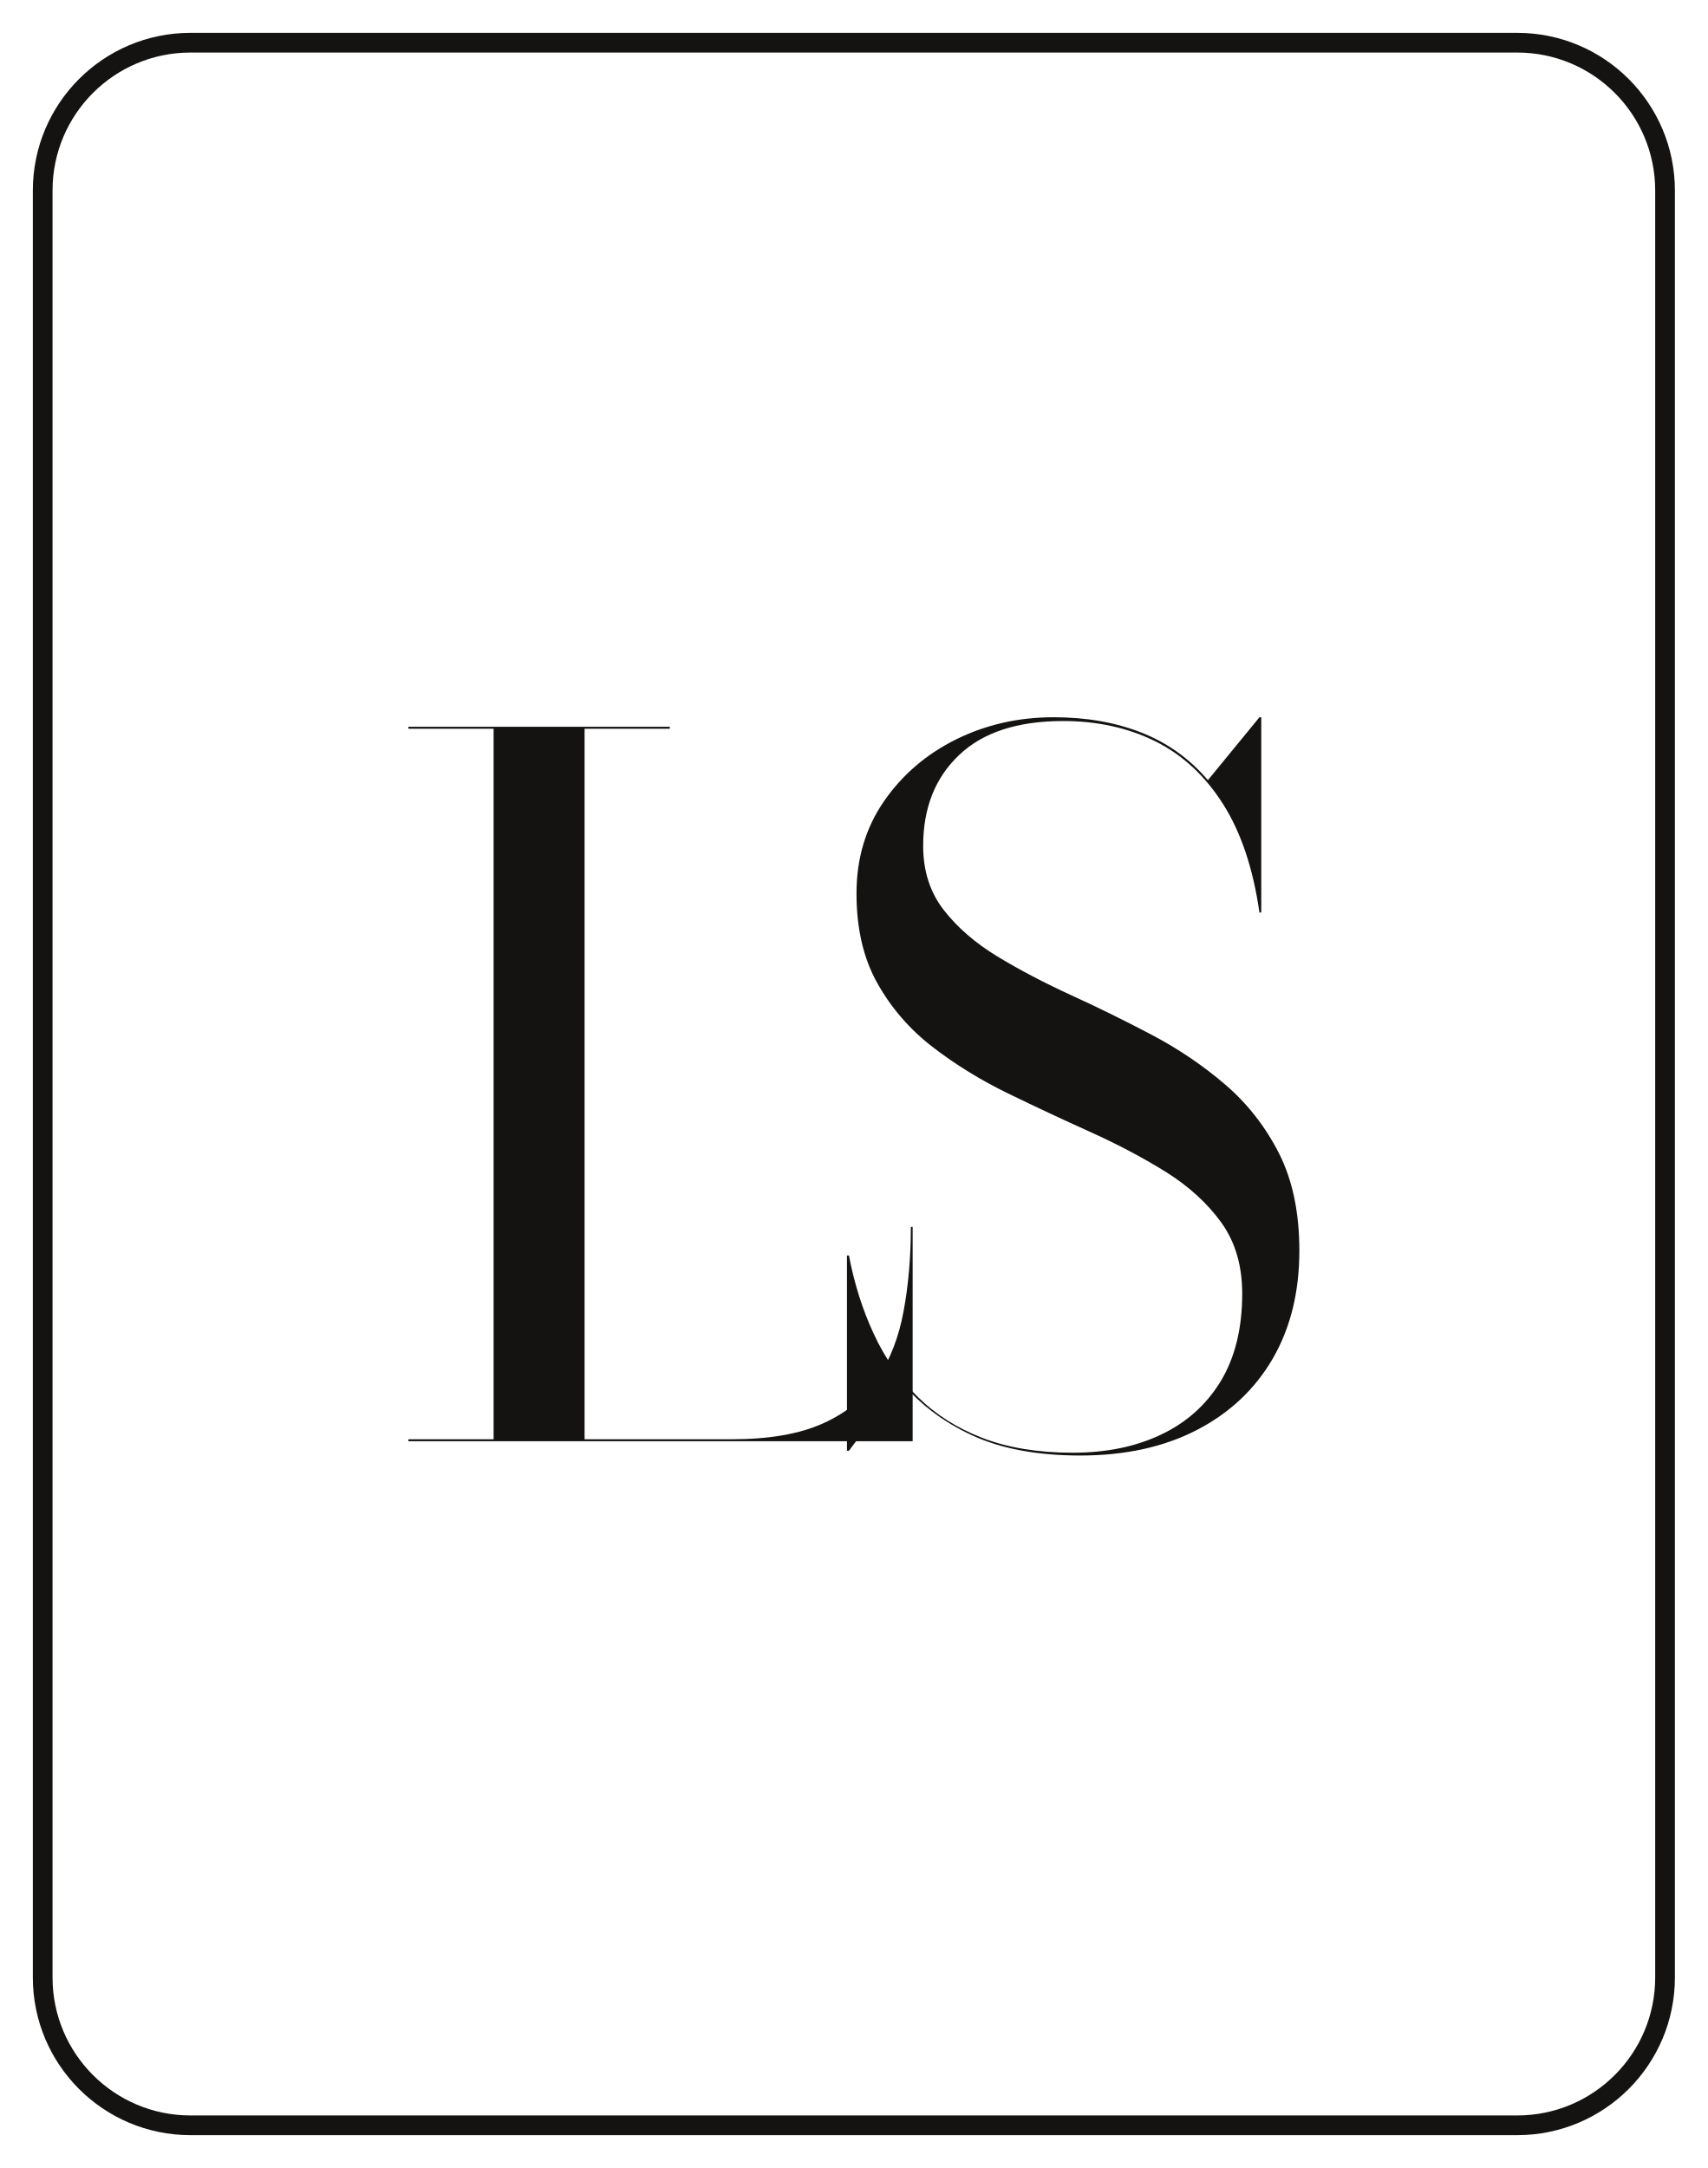
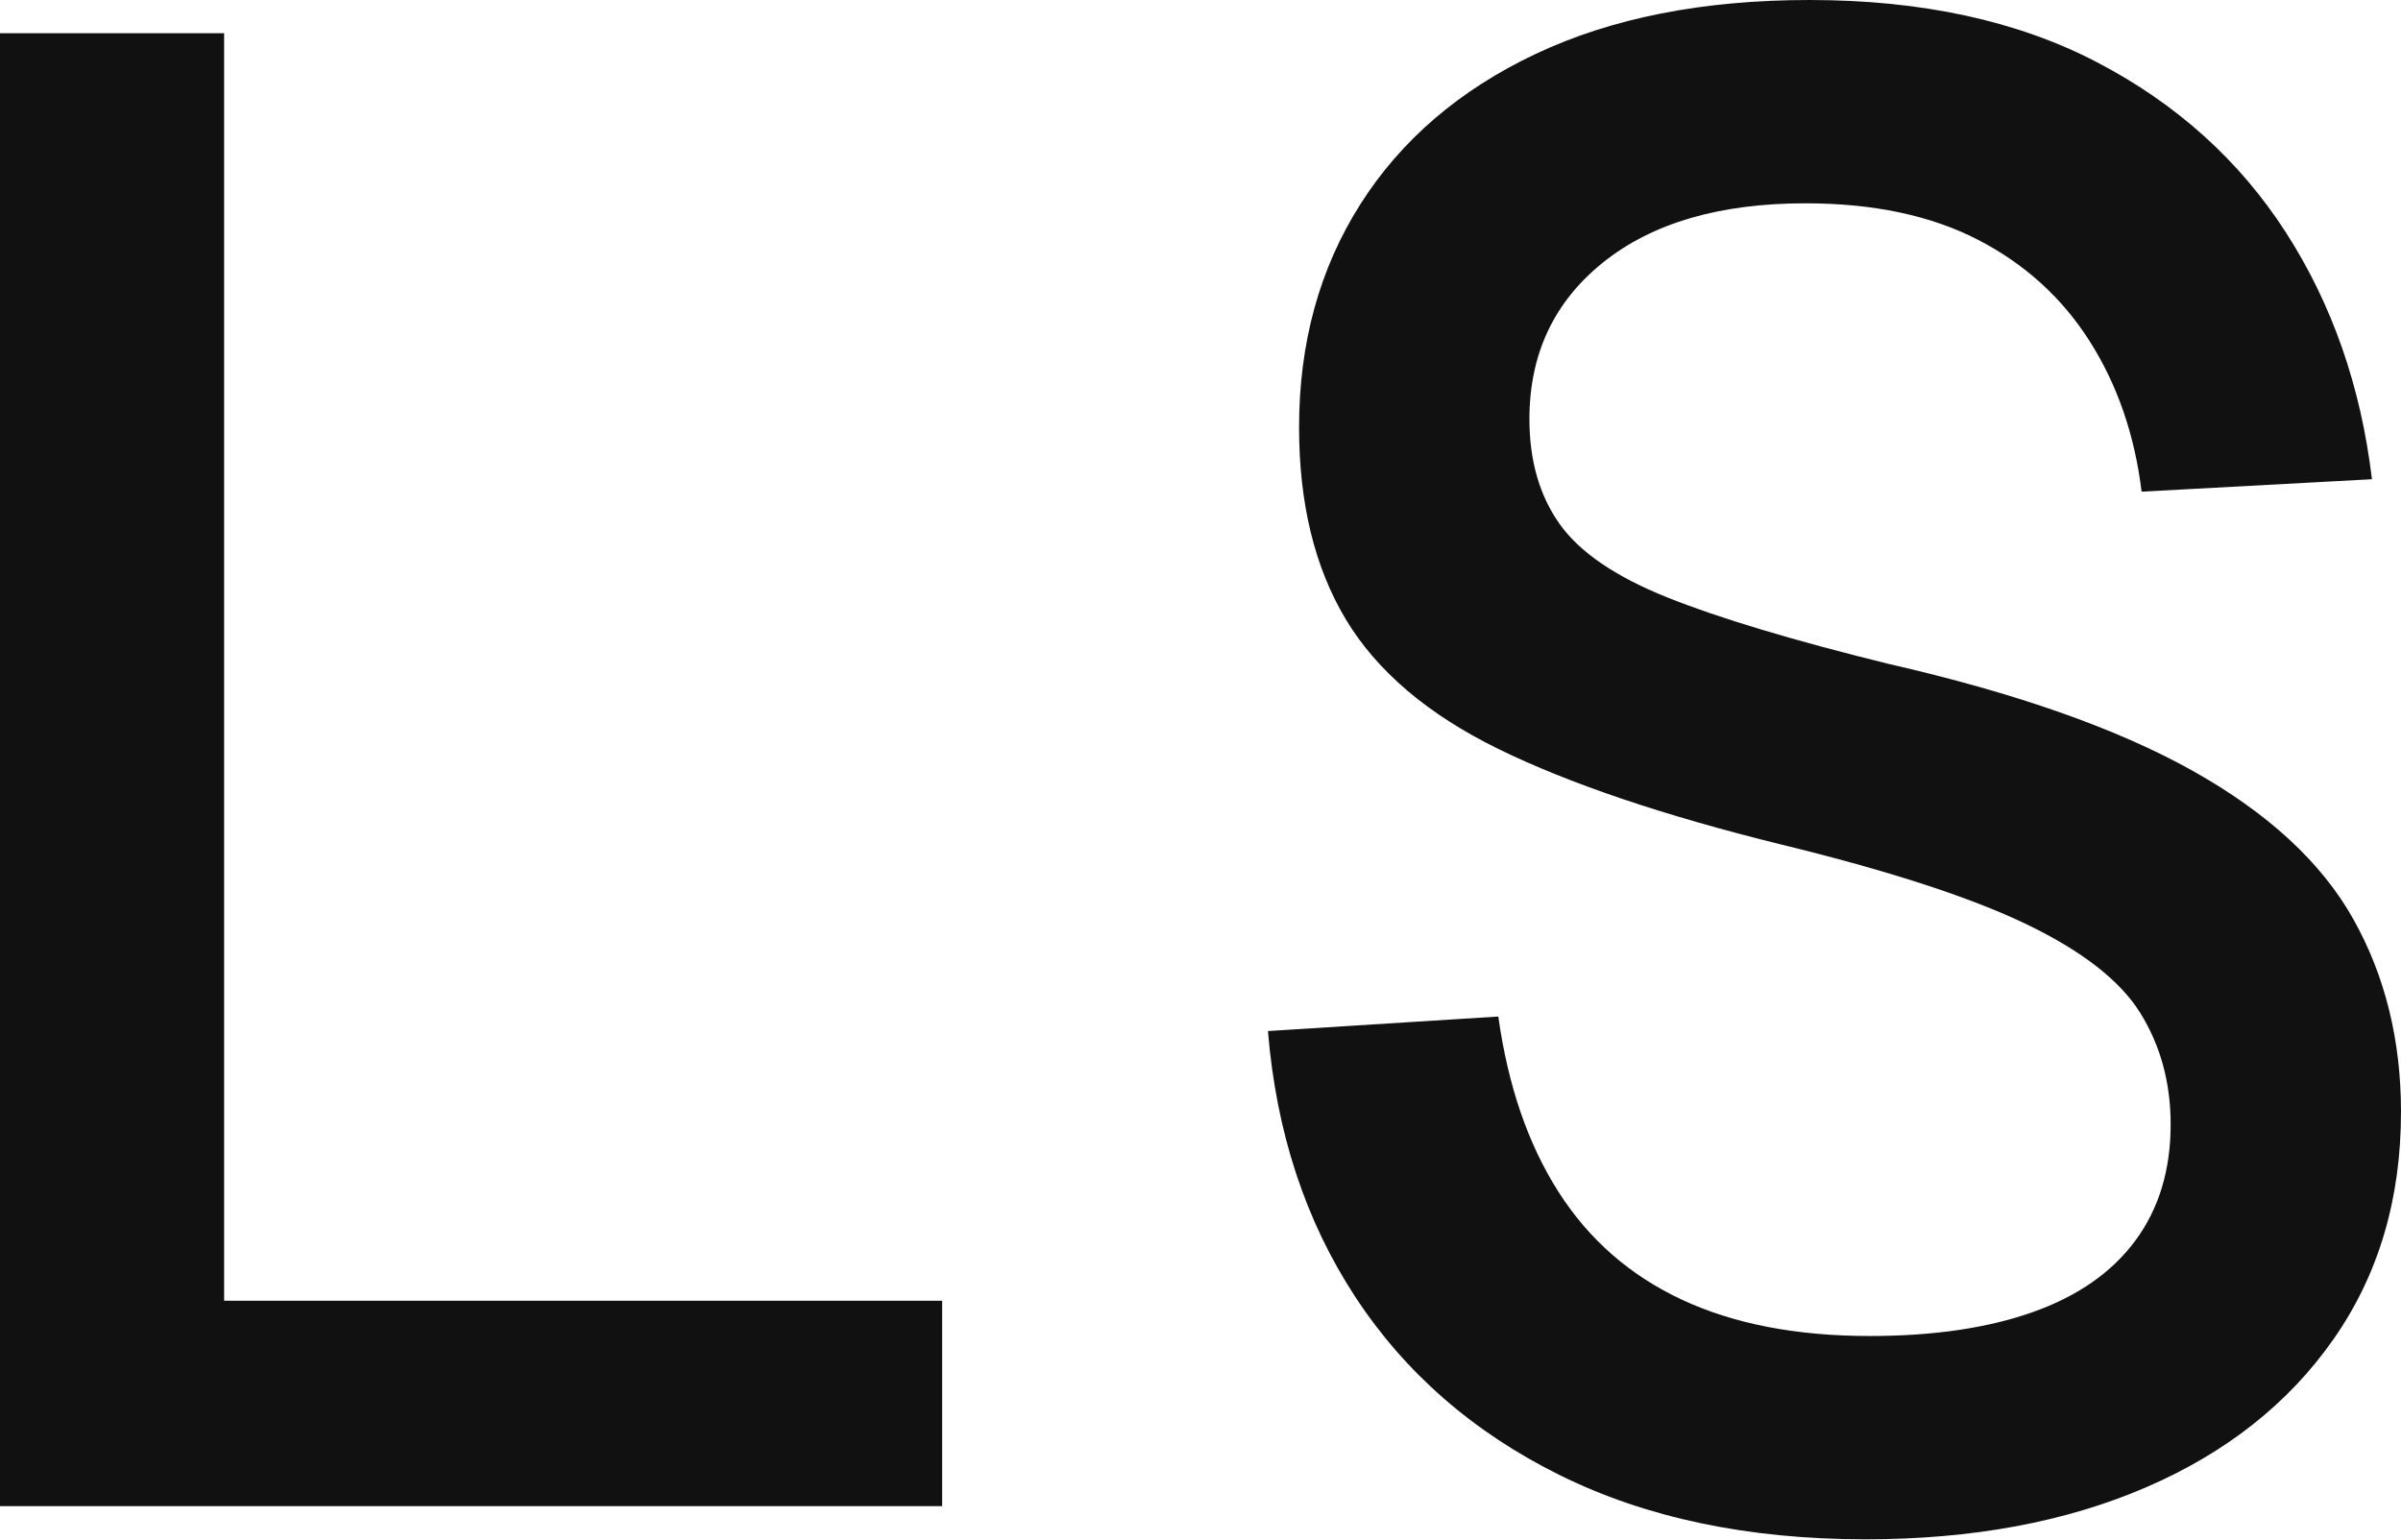
- <svg xmlns="http://www.w3.org/2000/svg" viewBox="-2 -2 104 132" role="img" aria-label="Le Sensier monograma">
-   <rect x="0.6" y="0.6" width="98.8" height="126.8" rx="9" fill="none" stroke="#141311" stroke-width="1.2" />
-   <path transform="translate(21.80 85.75)" fill="#141311" d="M31.78 0L1.07 0L1.07-0.12L6.26-0.12L6.26-43.38L1.07-43.38L1.07-43.50L16.99-43.50L16.99-43.38L11.80-43.38L11.80-0.12L20.76-0.12Q24.19-0.12 26.33-1.09Q28.48-2.06 29.64-3.81Q30.80-5.57 31.23-7.93Q31.67-10.29 31.67-13.05L31.67-13.05L31.78-13.05L31.78 0Z" />
-   <path transform="translate(47.03 85.75)" fill="#141311" d="M16.76 0.87L16.76 0.87Q12.85 0.87 10.19-0.35Q7.54-1.57 5.83-3.65L5.83-3.65L2.67 0.58L2.55 0.58L2.55-11.31L2.67-11.31Q3.16-8.73 4.18-6.54Q5.19-4.35 6.83-2.73Q8.47-1.10 10.80-0.20Q13.14 0.70 16.30 0.70L16.30 0.70Q19.37 0.70 21.69-0.41Q24.01-1.51 25.32-3.67Q26.62-5.83 26.62-8.99L26.62-8.99Q26.62-11.54 25.35-13.31Q24.07-15.08 21.98-16.39Q19.89-17.69 17.39-18.82Q14.88-19.95 12.37-21.17Q9.86-22.39 7.77-24.00Q5.68-25.61 4.41-27.87Q3.13-30.13 3.13-33.35L3.13-33.35Q3.13-36.54 4.80-38.96Q6.47-41.38 9.19-42.73Q11.92-44.08 15.14-44.08L15.14-44.08Q18.10-44.08 20.47-43.15Q22.85-42.22 24.53-40.25L24.53-40.25L27.67-44.08L27.78-44.08L27.78-32.19L27.67-32.19Q27.09-36.22 25.45-38.80Q23.81-41.38 21.32-42.62Q18.82-43.85 15.72-43.85L15.72-43.85Q11.54-43.85 9.37-41.77Q7.19-39.70 7.19-36.25L7.19-36.25Q7.19-33.96 8.44-32.35Q9.69-30.74 11.72-29.51Q13.75-28.28 16.20-27.16Q18.65-26.04 21.10-24.75Q23.55-23.46 25.58-21.72Q27.61-19.98 28.86-17.53Q30.10-15.08 30.10-11.60L30.10-11.60Q30.10-7.83 28.48-5.03Q26.85-2.23 23.85-0.68Q20.85 0.87 16.76 0.87Z" />
+ <svg xmlns="http://www.w3.org/2000/svg" viewBox="8.60 -72.60 115.70 74.20" fill="#111111" role="img" aria-label="Le Sensier monograma">
+   <path d="M54 0L8.60 0L8.60-71L19.40-71L19.40-4L13.70-9.90L54-9.90L54 0Z M98.50 1.60L98.50 1.60Q90 1.60 83.75-1.50Q77.50-4.60 73.90-10.10Q70.30-15.60 69.70-22.90L69.70-22.90L80.80-23.60Q81.50-18.60 83.70-15.15Q85.90-11.70 89.65-9.95Q93.40-8.20 98.70-8.20L98.70-8.20Q103.30-8.20 106.55-9.35Q109.80-10.50 111.50-12.80Q113.20-15.10 113.20-18.40L113.20-18.40Q113.20-21.40 111.75-23.75Q110.30-26.10 106.25-28.05Q102.20-30 94.40-31.90L94.40-31.90Q85.90-34 80.80-36.50Q75.70-39 73.45-42.75Q71.20-46.50 71.20-52L71.20-52Q71.20-58.10 74.15-62.75Q77.10-67.40 82.60-70Q88.10-72.60 95.80-72.60L95.80-72.60Q103.90-72.60 109.65-69.60Q115.40-66.60 118.75-61.40Q122.10-56.20 122.90-49.50L122.90-49.50L111.80-48.90Q111.30-53 109.30-56.15Q107.30-59.30 103.90-61.05Q100.50-62.80 95.60-62.80L95.60-62.80Q89.40-62.80 85.85-59.95Q82.30-57.10 82.30-52.40L82.30-52.40Q82.30-49.40 83.75-47.35Q85.20-45.30 88.95-43.80Q92.70-42.30 99.60-40.60L99.60-40.60Q108.80-38.50 114.25-35.45Q119.70-32.40 122-28.30Q124.30-24.20 124.30-19L124.30-19Q124.30-12.70 121.05-8.05Q117.80-3.40 112-0.90Q106.20 1.60 98.50 1.60Z" />
</svg>
